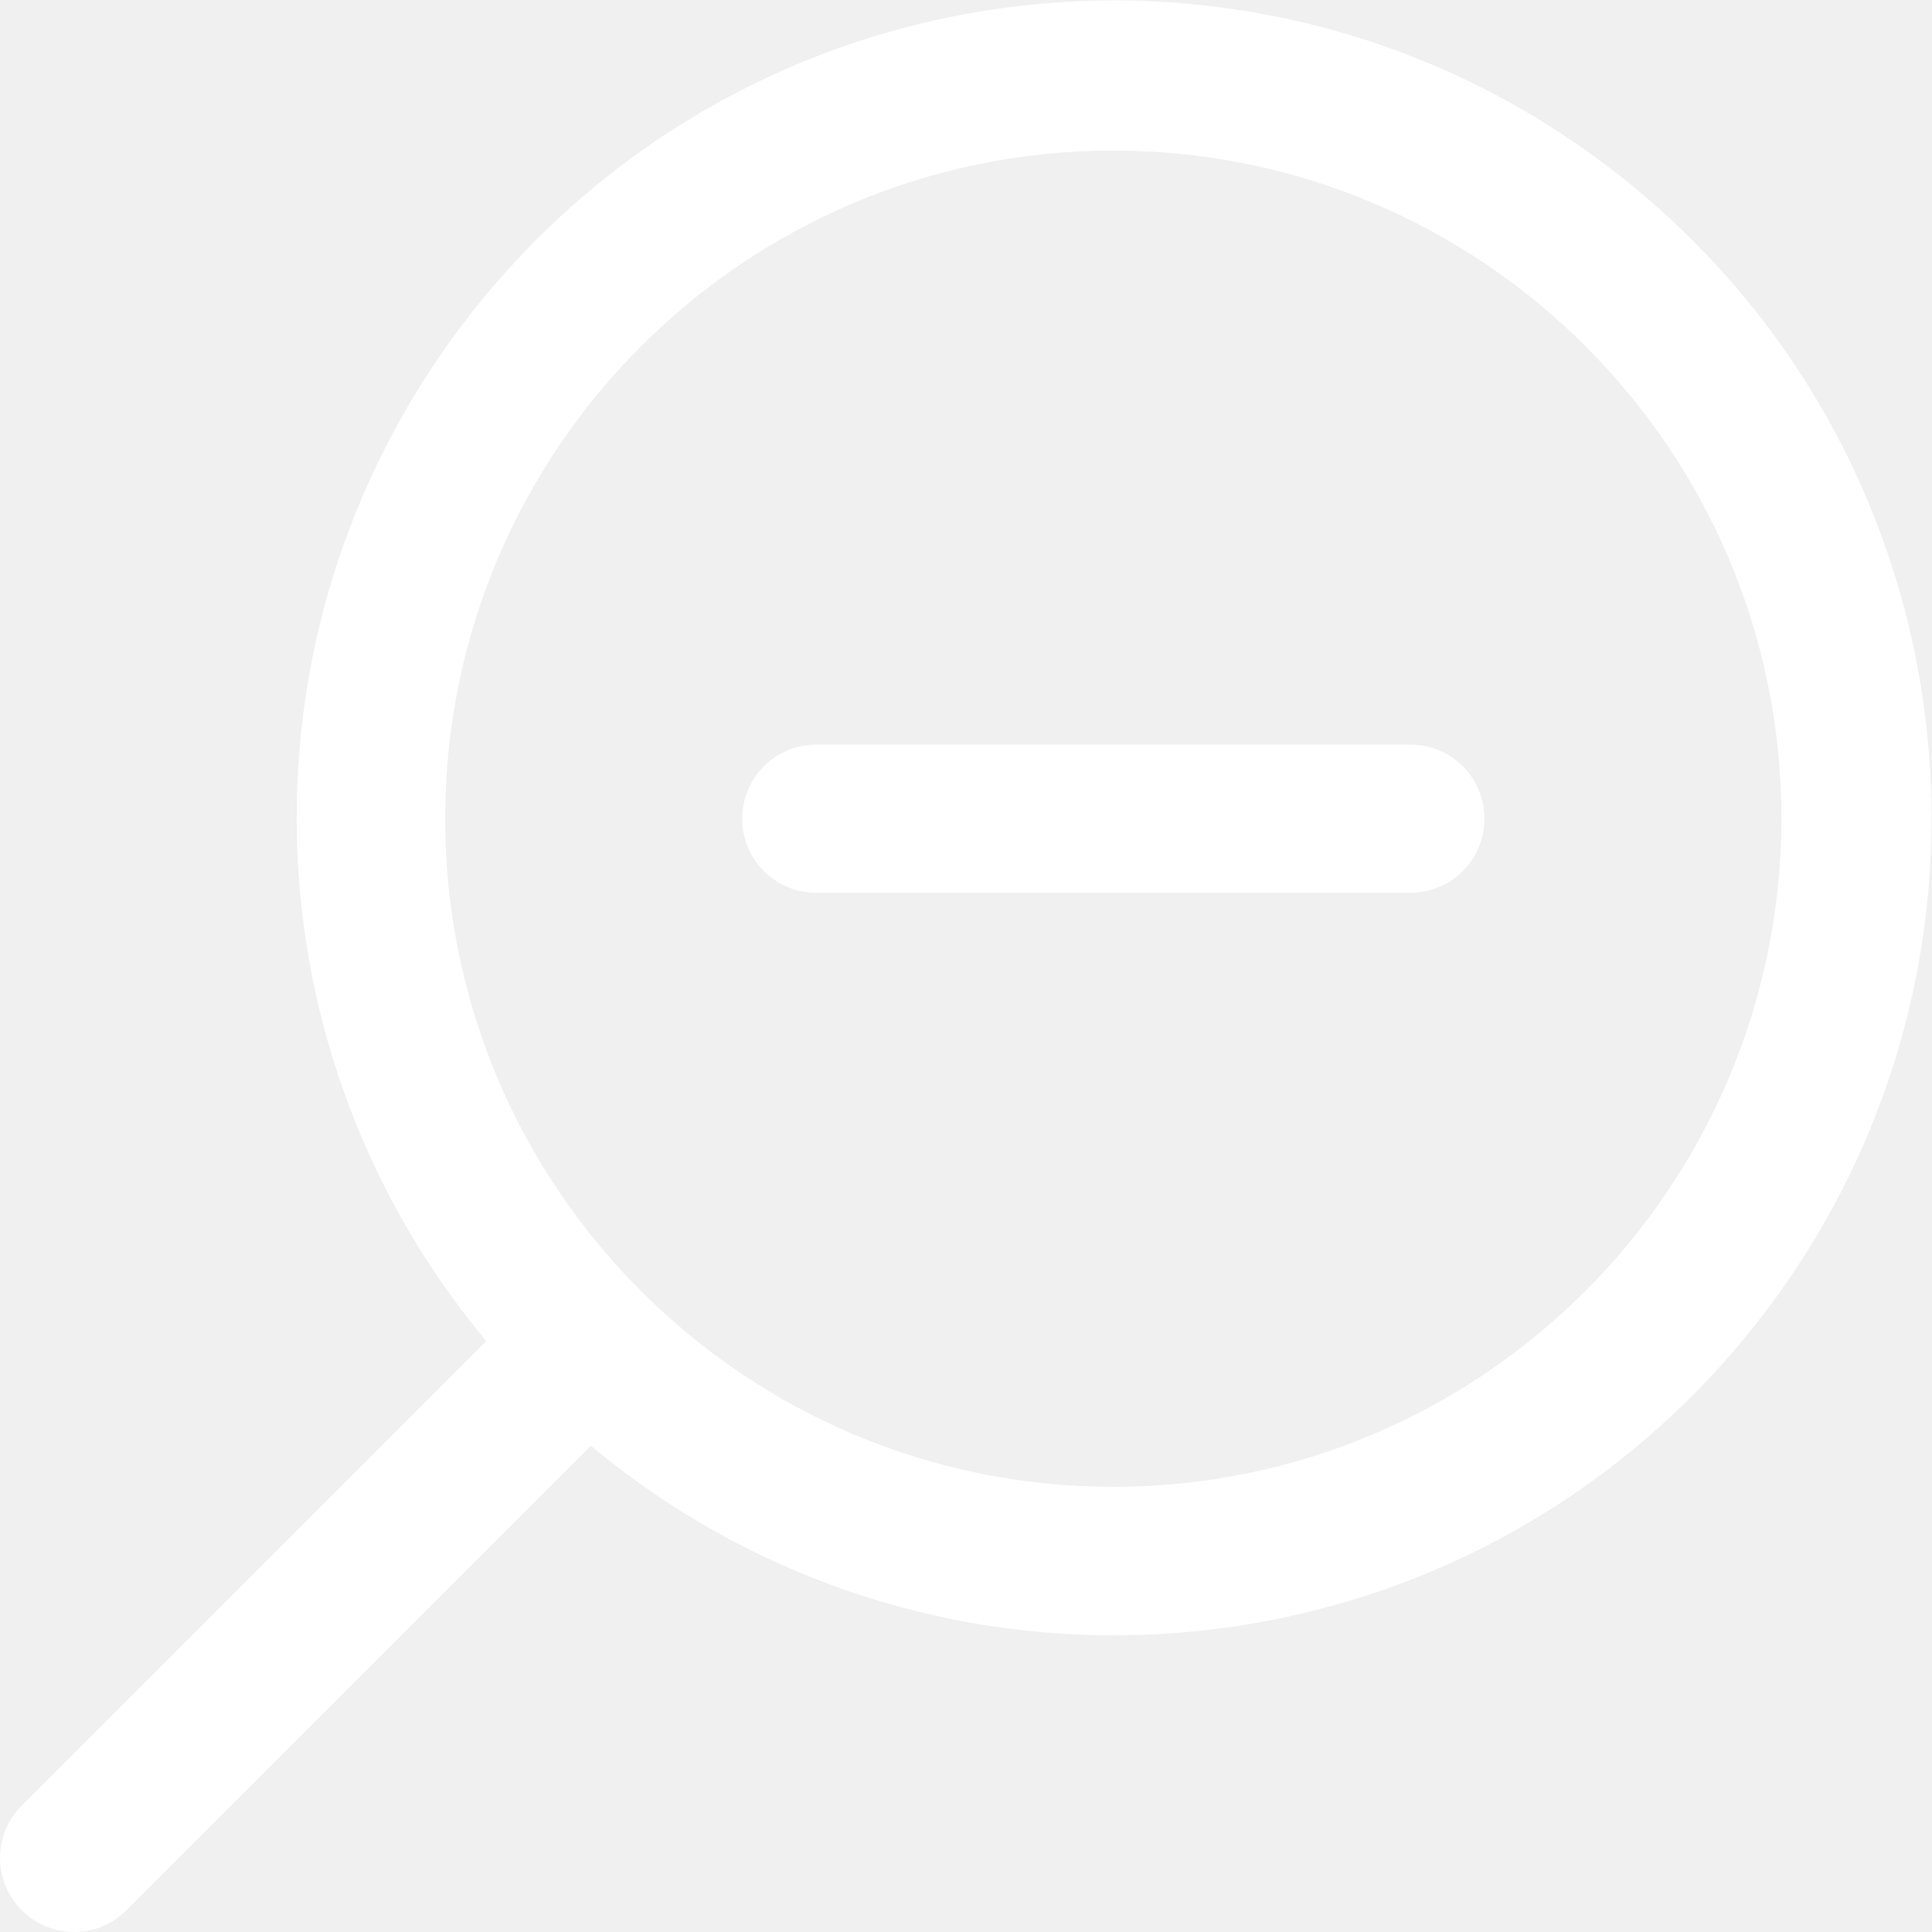
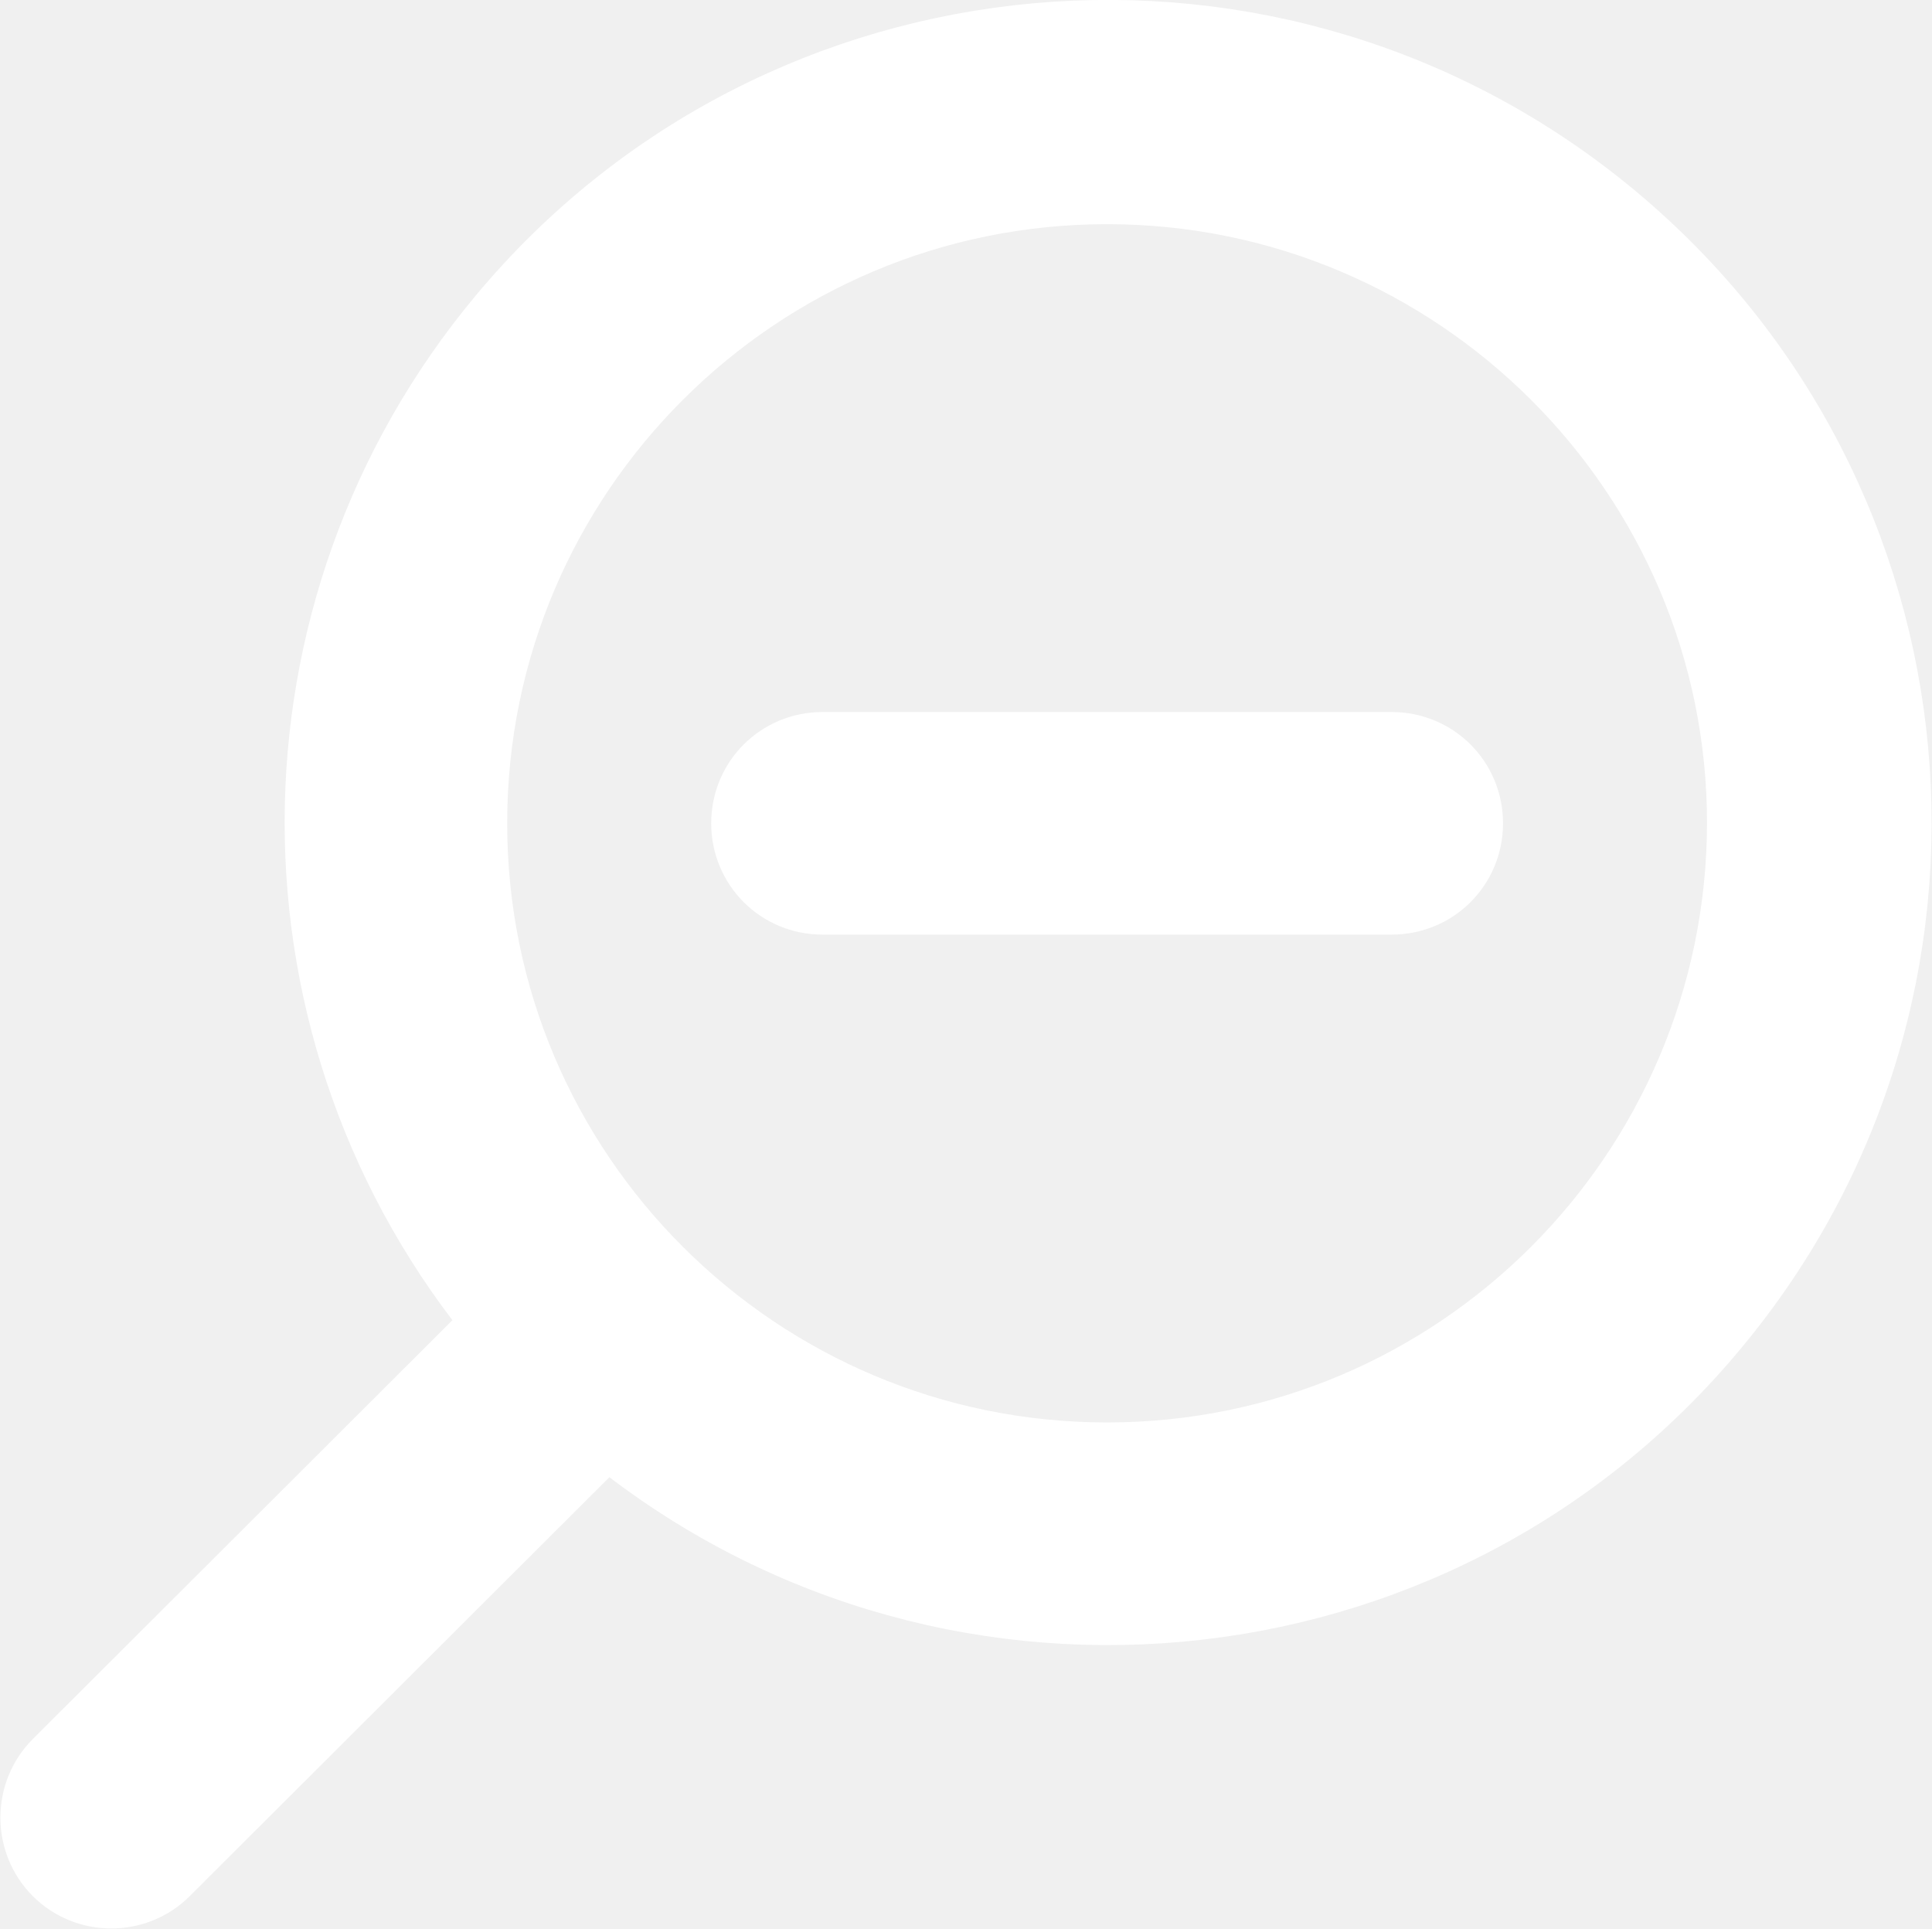
- <svg xmlns="http://www.w3.org/2000/svg" id="Layer_1" data-name="Layer 1" viewBox="0 0 24 24">
+ <svg xmlns="http://www.w3.org/2000/svg" id="Layer_1" viewBox="0 0 23.96 23.92">
  <defs>
    <style>
      .cls-1 {
        fill: #fff;
-         stroke-width: 0px;
+         stroke: #fff;
+         stroke-miterlimit: 10;
      }
    </style>
  </defs>
-   <path class="cls-1" d="m9.22,10.17c0-.51.41-.92.92-.92h7.38c.51,0,.92.41.92.92,0,.51-.41.92-.92.92h-7.38c-.51,0-.92-.41-.92-.92M.27,23.73h0c-.36-.36-.36-.94,0-1.3l5.77-5.77c-3.14-3.77-3.14-9.23,0-13,3.59-4.31,9.99-4.89,14.3-1.3,4.31,3.59,4.89,9.99,1.3,14.3-3.59,4.31-9.99,4.89-14.3,1.3l-5.77,5.77h0c-.36.36-.94.36-1.3,0m13.56-5.26c4.58,0,8.29-3.72,8.3-8.3,0-4.58-3.72-8.3-8.3-8.3S5.53,5.59,5.53,10.17s3.72,8.3,8.3,8.3" />
+   <path class="cls-1" d="M9.32,10.21c0-.49.39-.88.88-.88h7.06c.49,0,.88.39.88.88s-.39.88-.88.88h-7.06c-.49,0-.88-.39-.88-.88M.76,23.16h0c-.34-.34-.34-.9,0-1.24l5.52-5.51c-3-3.6-3-8.82,0-12.42C9.71-.13,15.84-.68,19.96,2.75c4.12,3.43,4.68,9.54,1.24,13.66-3.43,4.12-9.56,4.67-13.68,1.24l-5.52,5.51h0c-.34.34-.9.34-1.24,0M13.73,18.14c4.38,0,7.93-3.55,7.94-7.93,0-4.37-3.56-7.93-7.94-7.93s-7.94,3.55-7.94,7.93,3.56,7.93,7.94,7.93" />
</svg>
